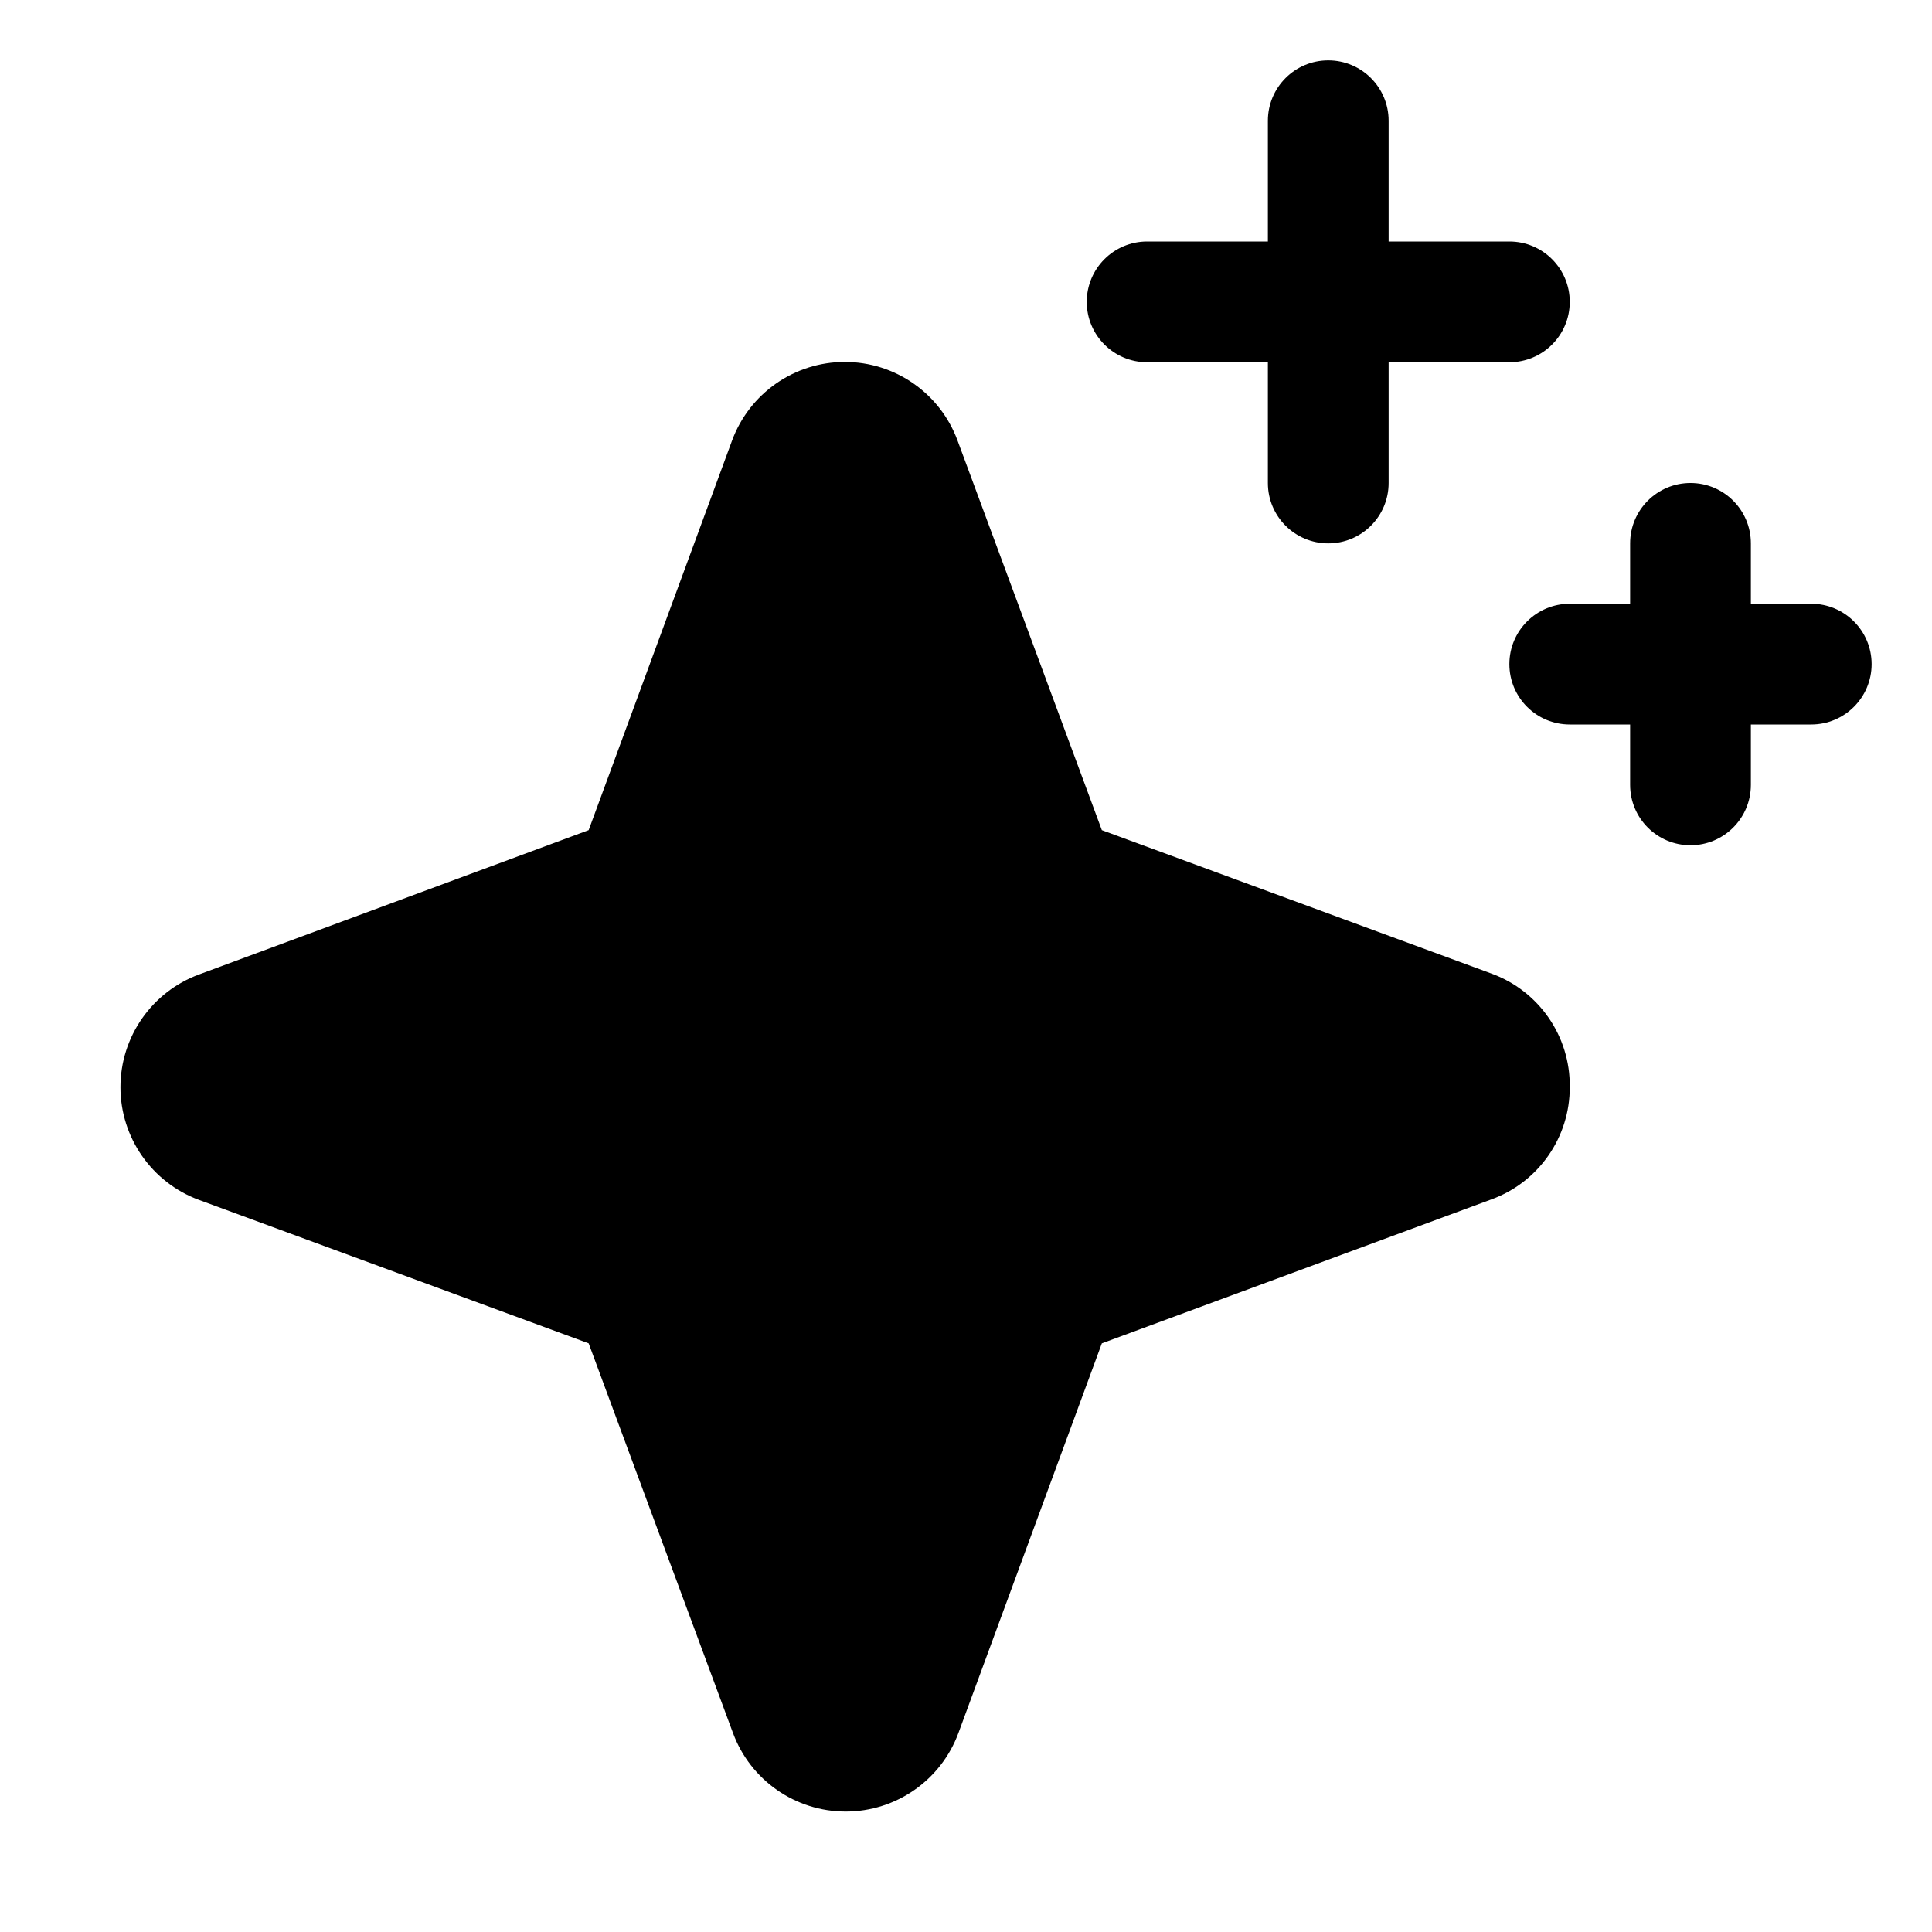
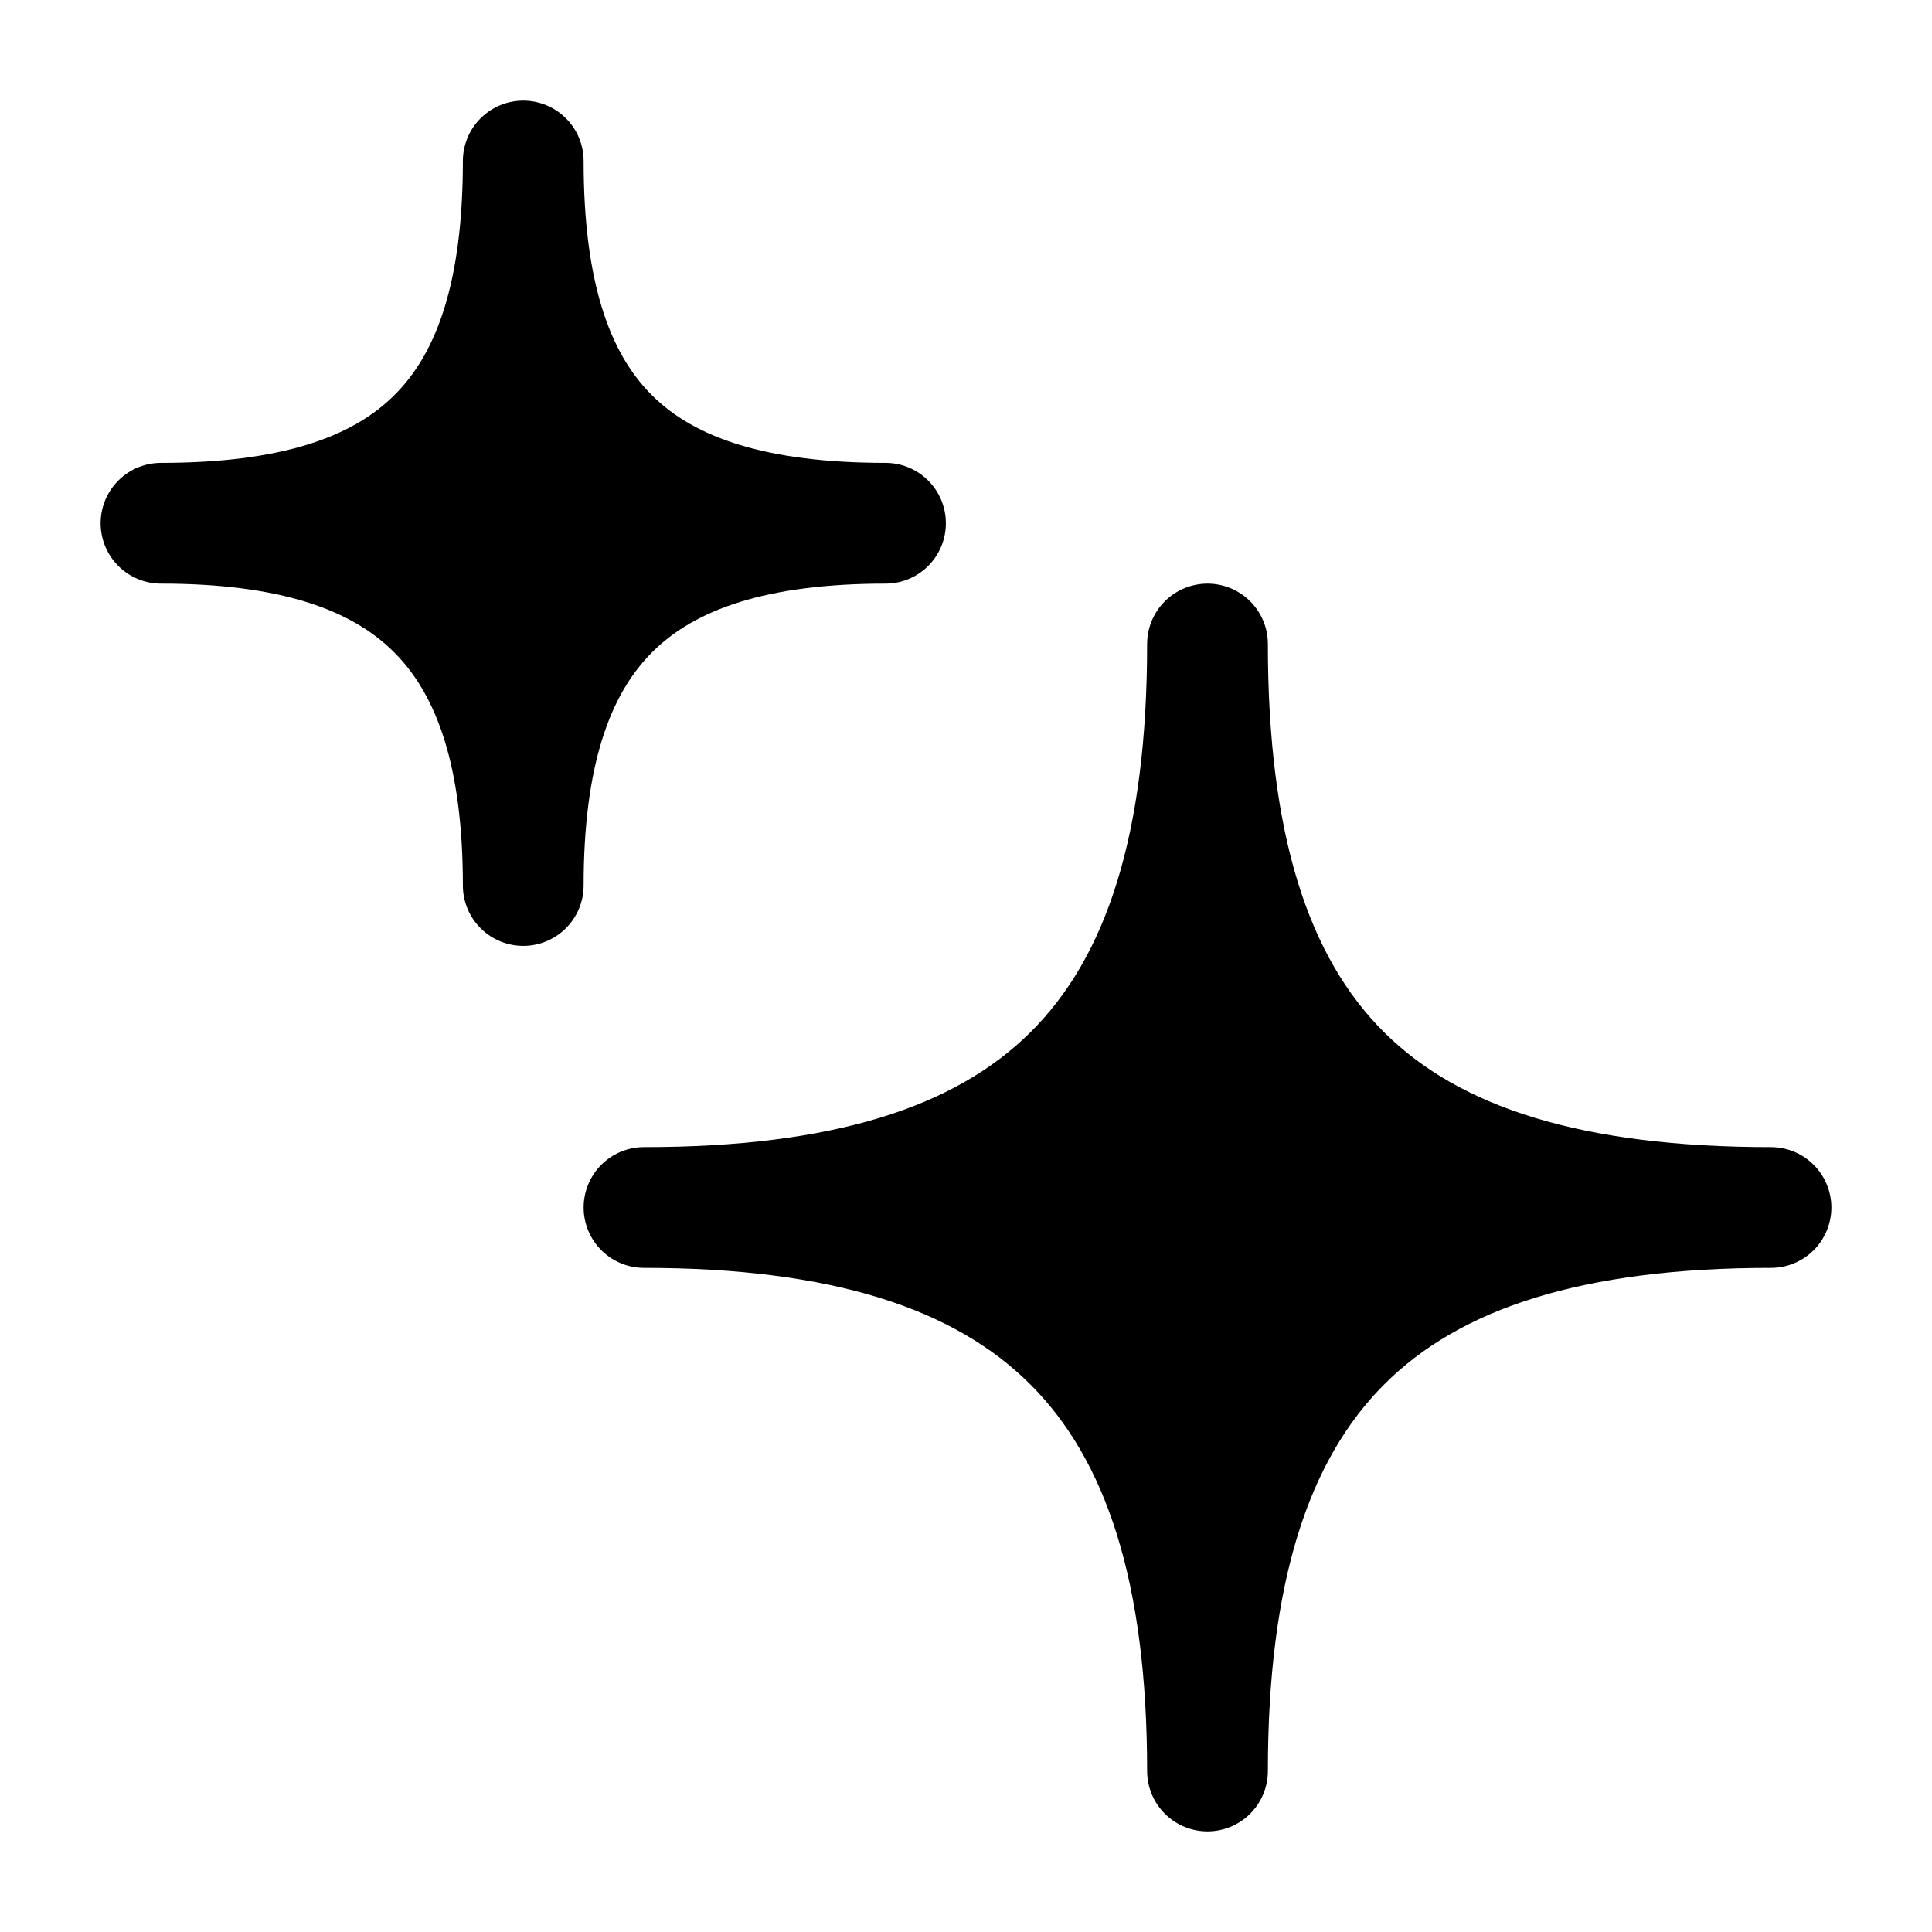
- <svg xmlns="http://www.w3.org/2000/svg" viewBox="0 0 256 256" fill="#000">
-   <path d="M208,144a15.78,15.78,0,0,1-10.42,14.94L146,178l-19,51.62a15.92,15.92,0,0,1-29.88,0L78,178l-51.62-19a15.92,15.92,0,0,1,0-29.88L78,110l19-51.62a15.92,15.92,0,0,1,29.88,0L146,110l51.62,19A15.78,15.78,0,0,1,208,144ZM152,48h16V64a8,8,0,0,0,16,0V48h16a8,8,0,0,0,0-16H184V16a8,8,0,0,0-16,0V32H152a8,8,0,0,0,0,16Zm88,32h-8V72a8,8,0,0,0-16,0v8h-8a8,8,0,0,0,0,16h8v8a8,8,0,0,0,16,0V96h8a8,8,0,0,0,0-16Z" />
+ <svg xmlns="http://www.w3.org/2000/svg" width="24" height="24" viewBox="0 0 24 24" fill="none">
+   <path d="M8 15C12.875 15 15 12.949 15 8C15 12.949 17.11 15 22 15C17.11 15 15 17.11 15 22C15 17.11 12.875 15 8 15Z" fill="currentColor" stroke="currentColor" stroke-width="1.5" stroke-linejoin="round" />
+   <path d="M2 6.5C5.134 6.5 6.5 5.182 6.5 2C6.5 5.182 7.857 6.5 11 6.5C7.857 6.5 6.5 7.857 6.5 11C6.5 7.857 5.134 6.5 2 6.5Z" fill="currentColor" stroke="currentColor" stroke-width="1.5" stroke-linejoin="round" />
</svg>
